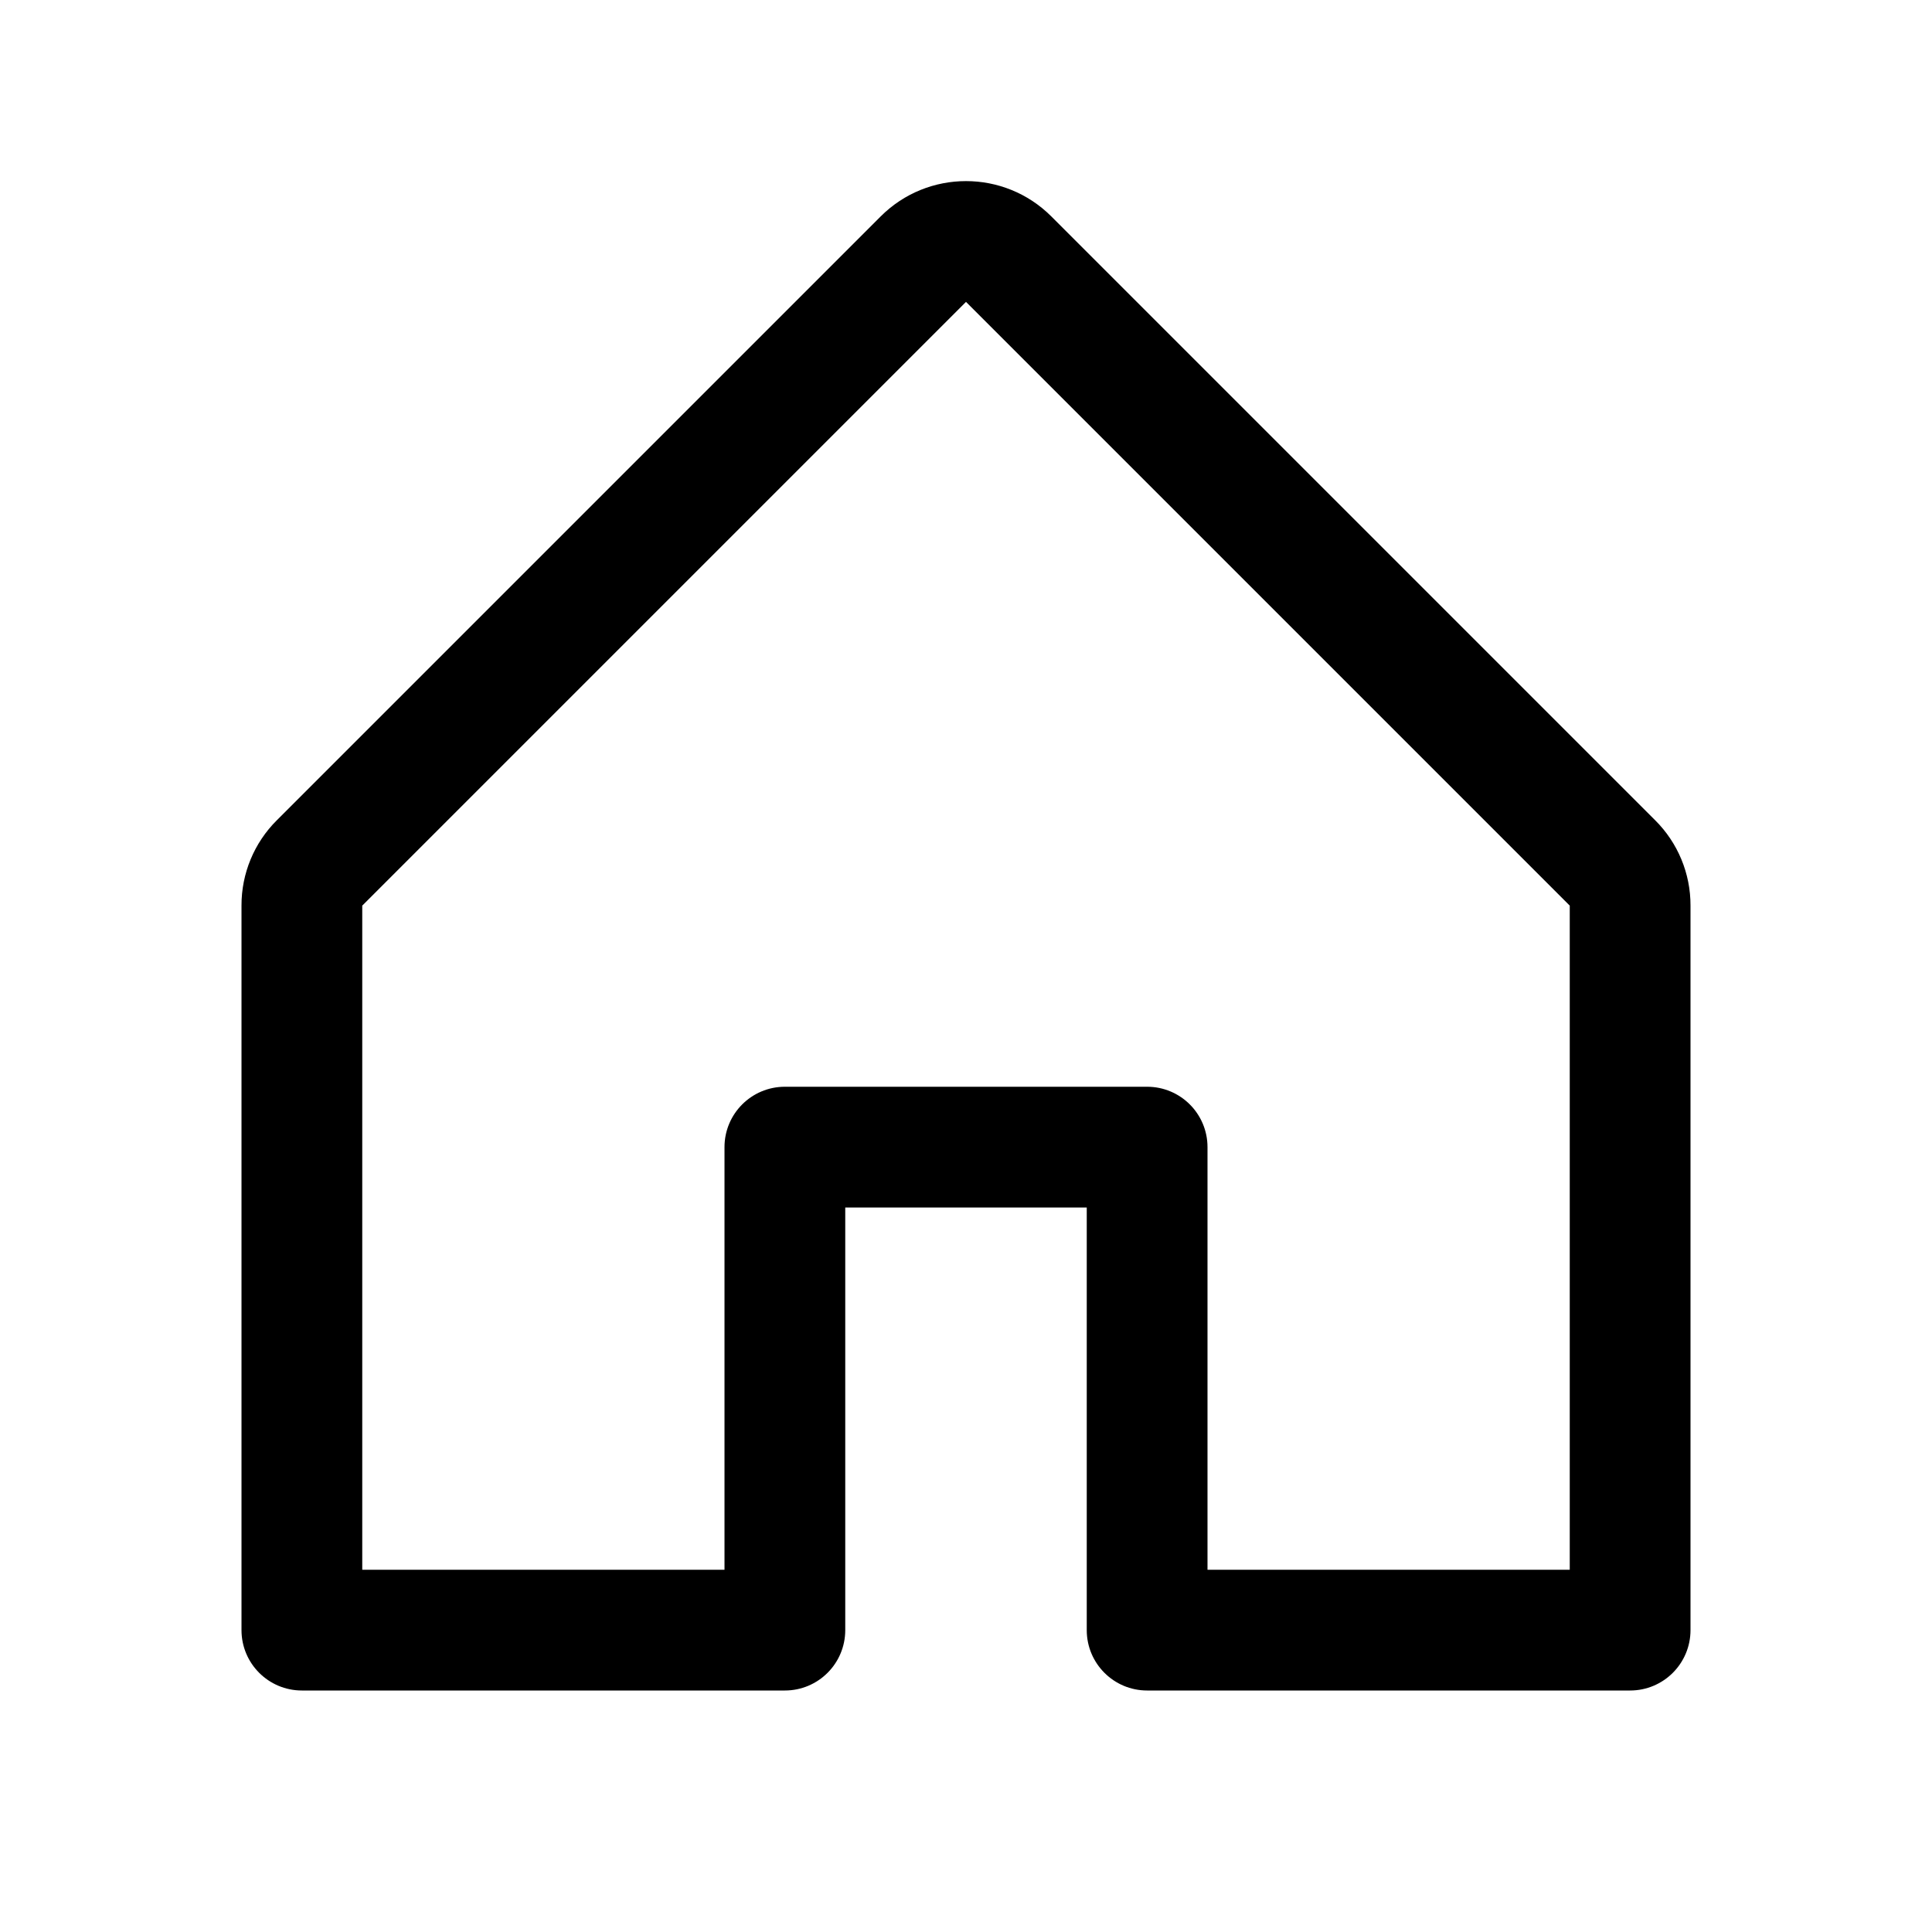
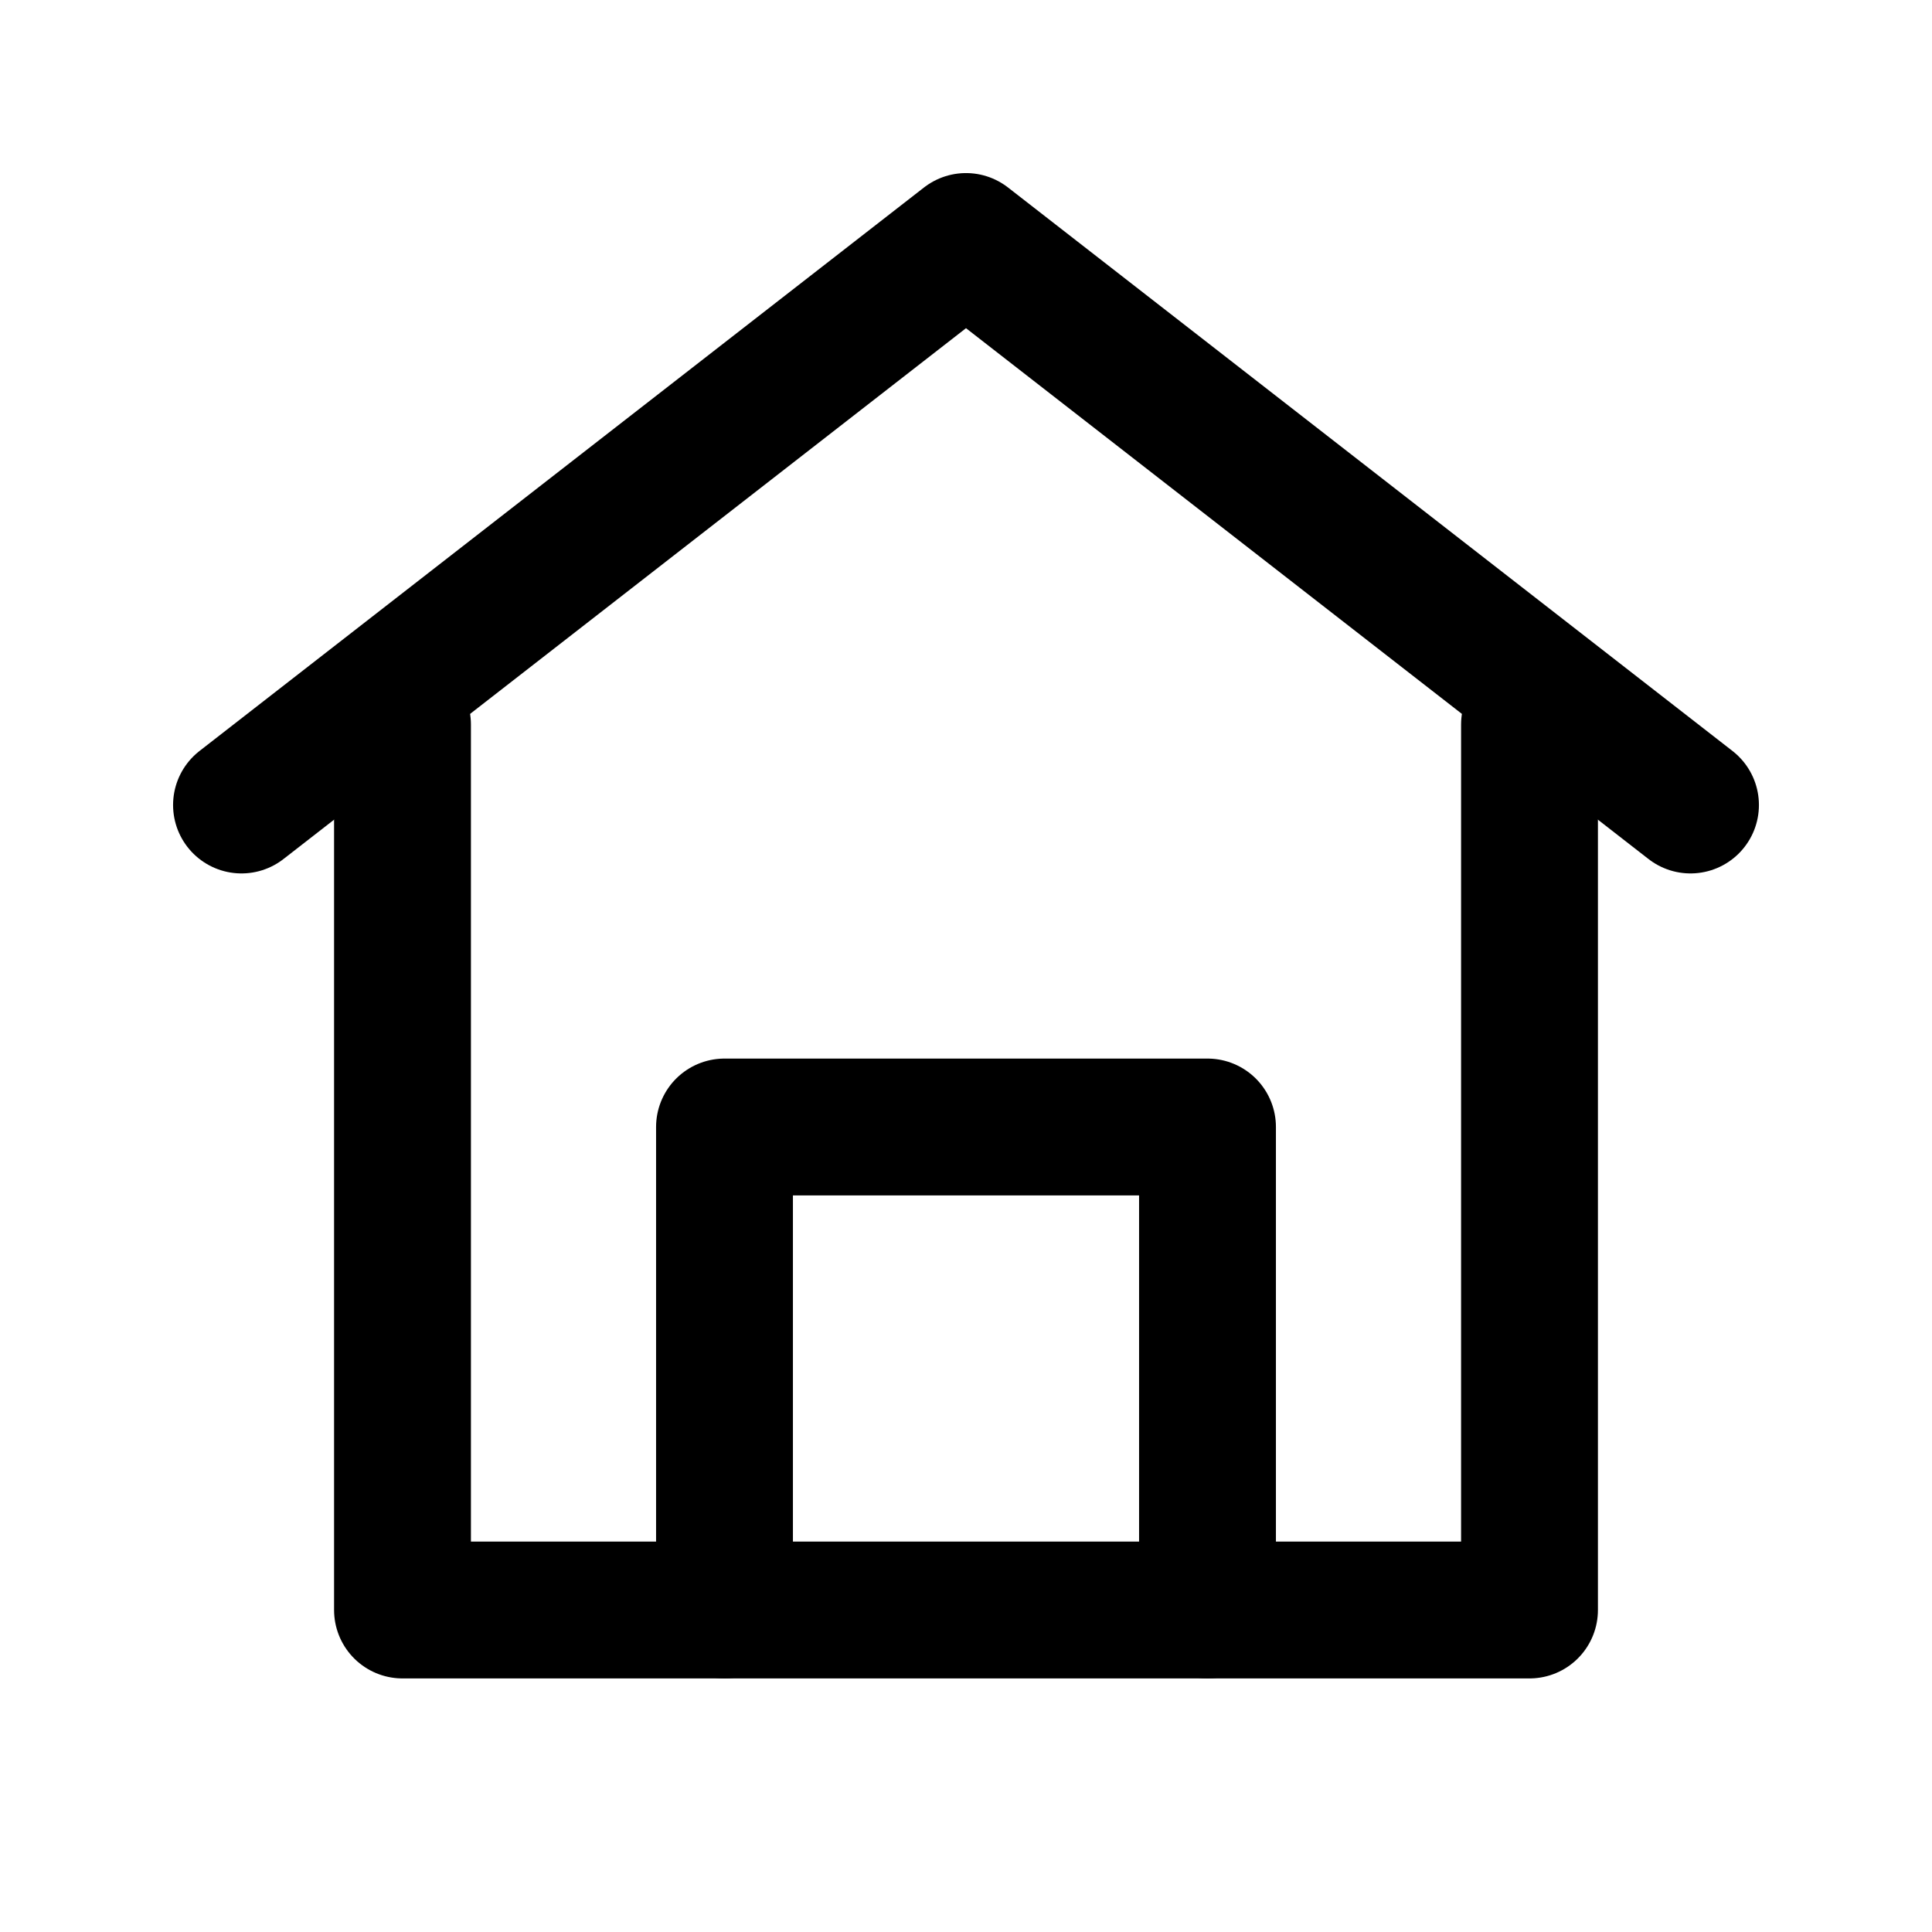
- <svg xmlns="http://www.w3.org/2000/svg" viewBox="0 0 256 256" fill="currentColor">
-   <path d="M219.31,108.68l-80-80a16,16,0,0,0-22.62,0l-80,80A15.87,15.87,0,0,0,32,120v96a8,8,0,0,0,8,8h64a8,8,0,0,0,8-8V160h32v56a8,8,0,0,0,8,8h64a8,8,0,0,0,8-8V120A15.87,15.87,0,0,0,219.31,108.68ZM208,208H160V152a8,8,0,0,0-8-8H104a8,8,0,0,0-8,8v56H48V120l80-80,80,80Z" />
+ <svg xmlns="http://www.w3.org/2000/svg" viewBox="0 0 24 24" fill="none" stroke="currentColor" stroke-width="1.7" stroke-linecap="round" stroke-linejoin="round">
+   <path d="m3 10 9-7 9 7" />
+   <path d="M5 9v11h14V9" />
+   <path d="M9 20v-6h6v6" />
</svg>
